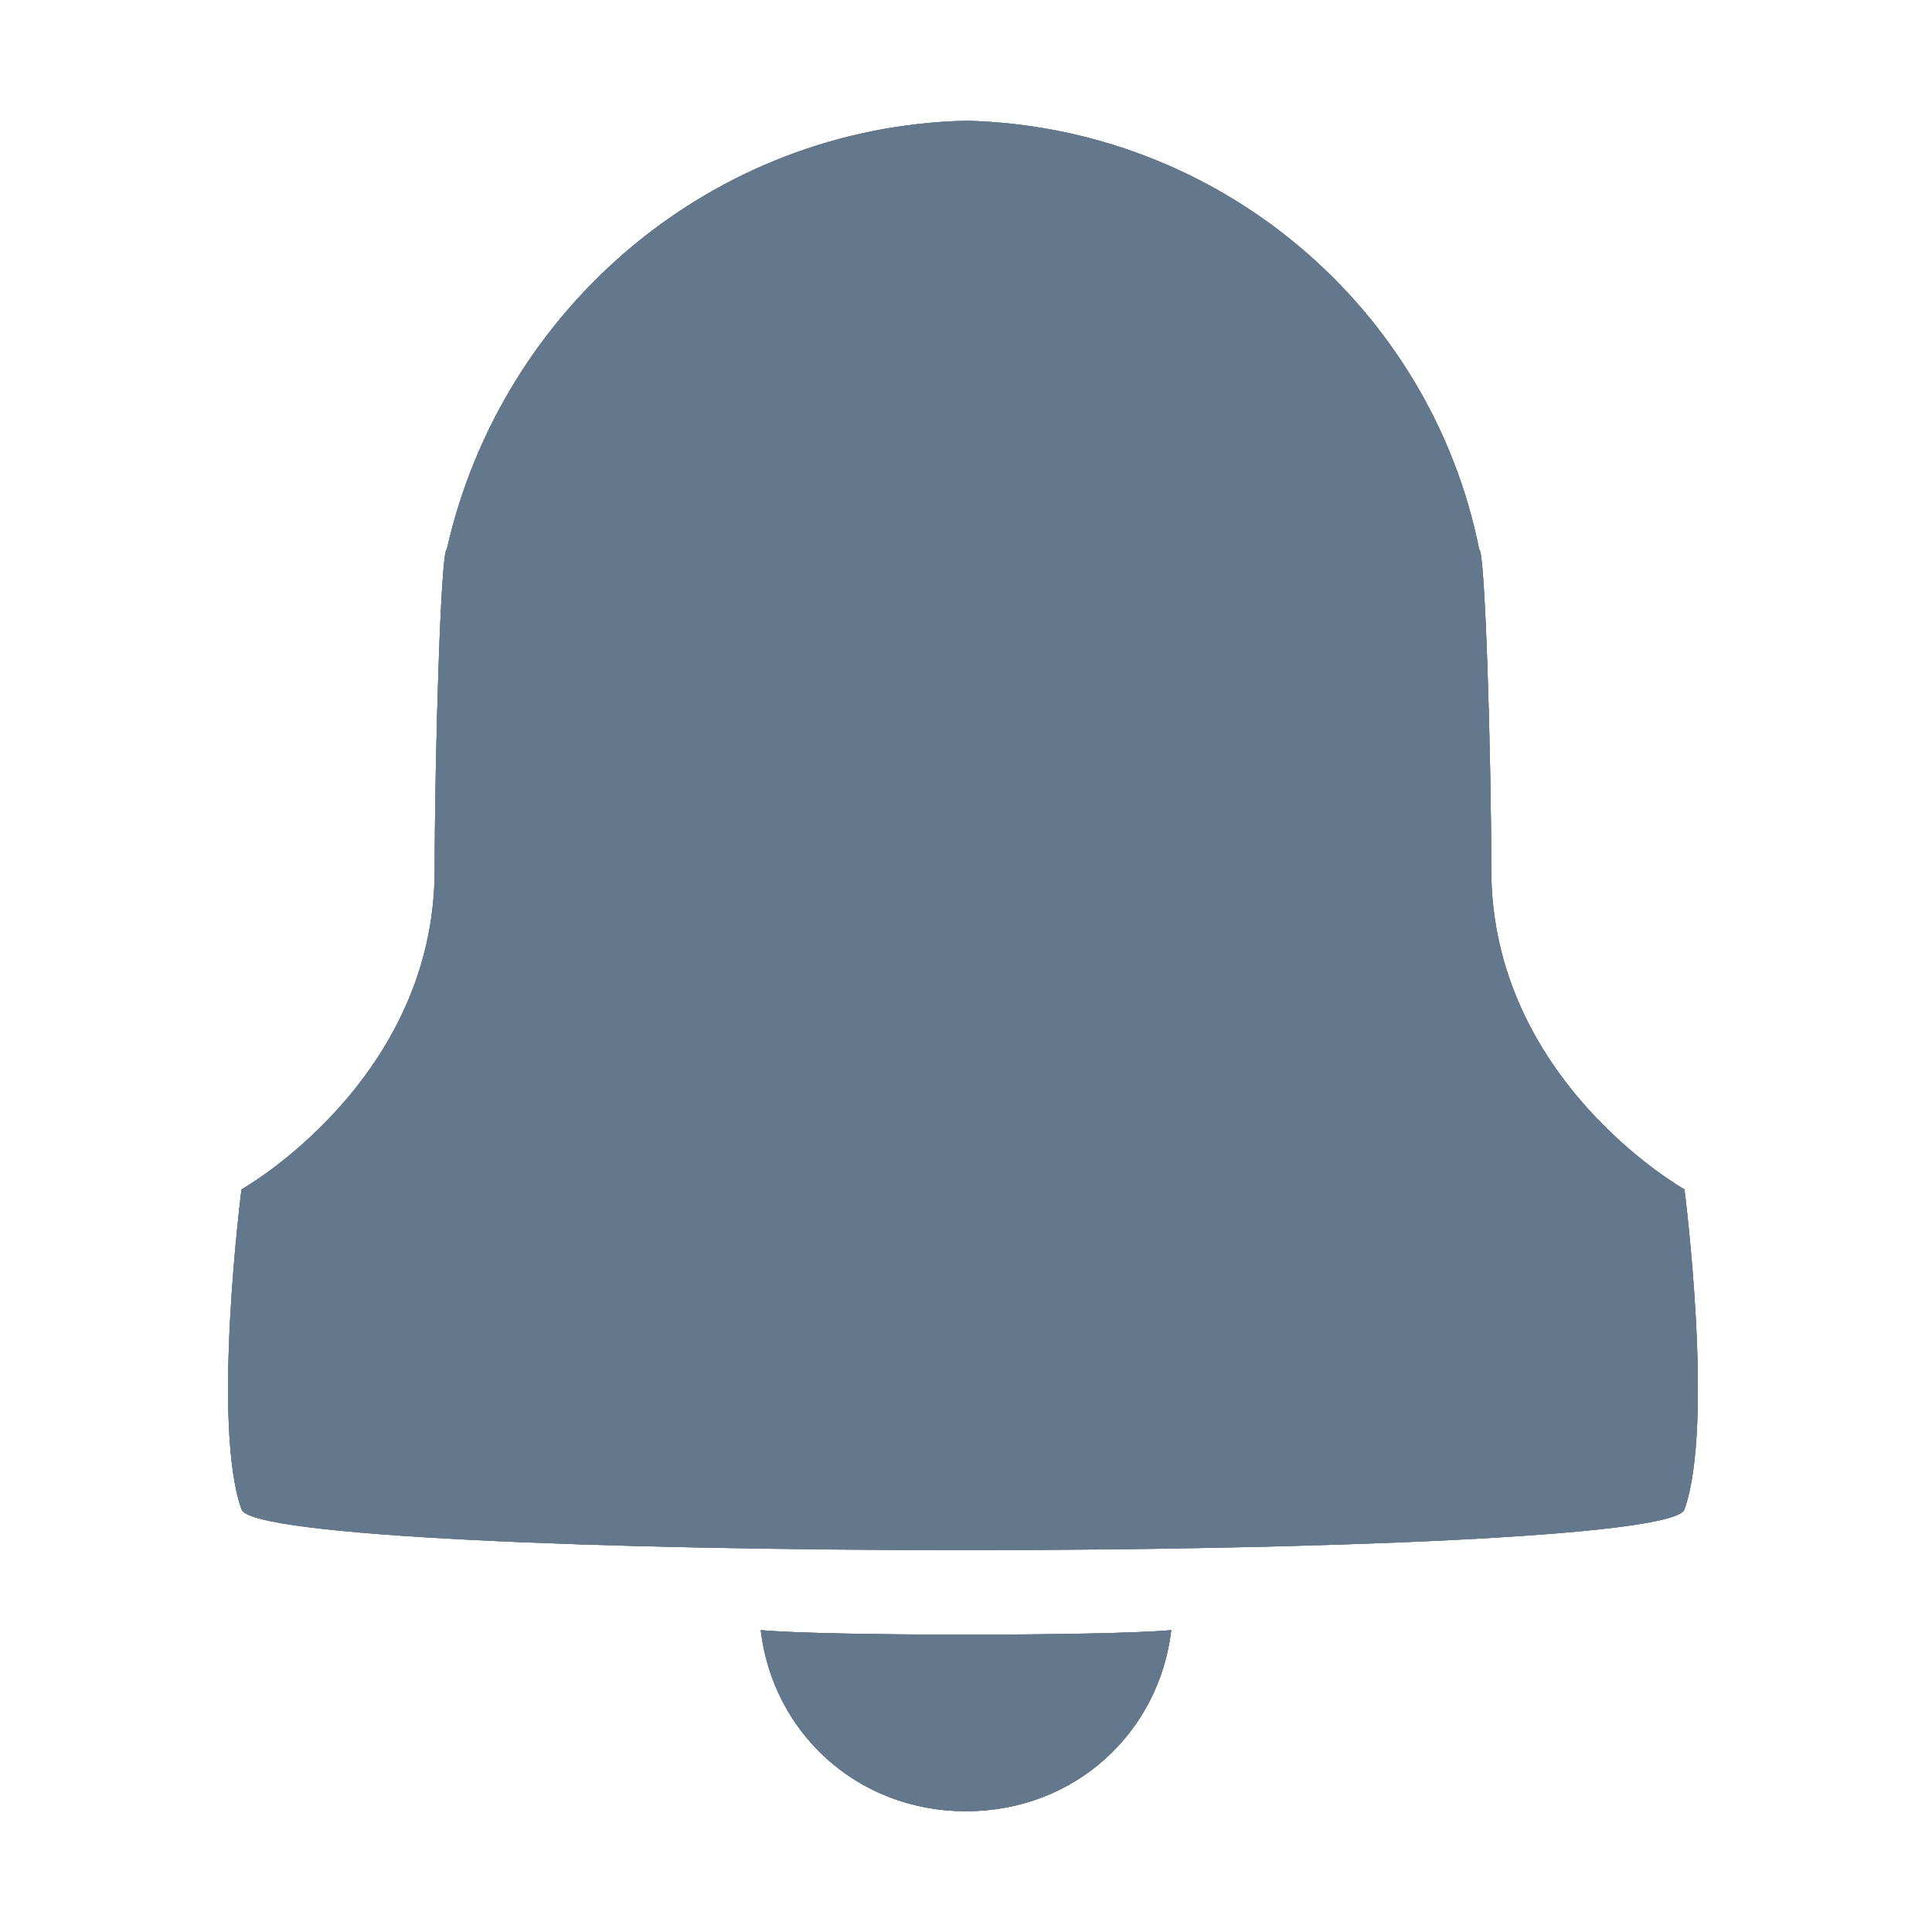
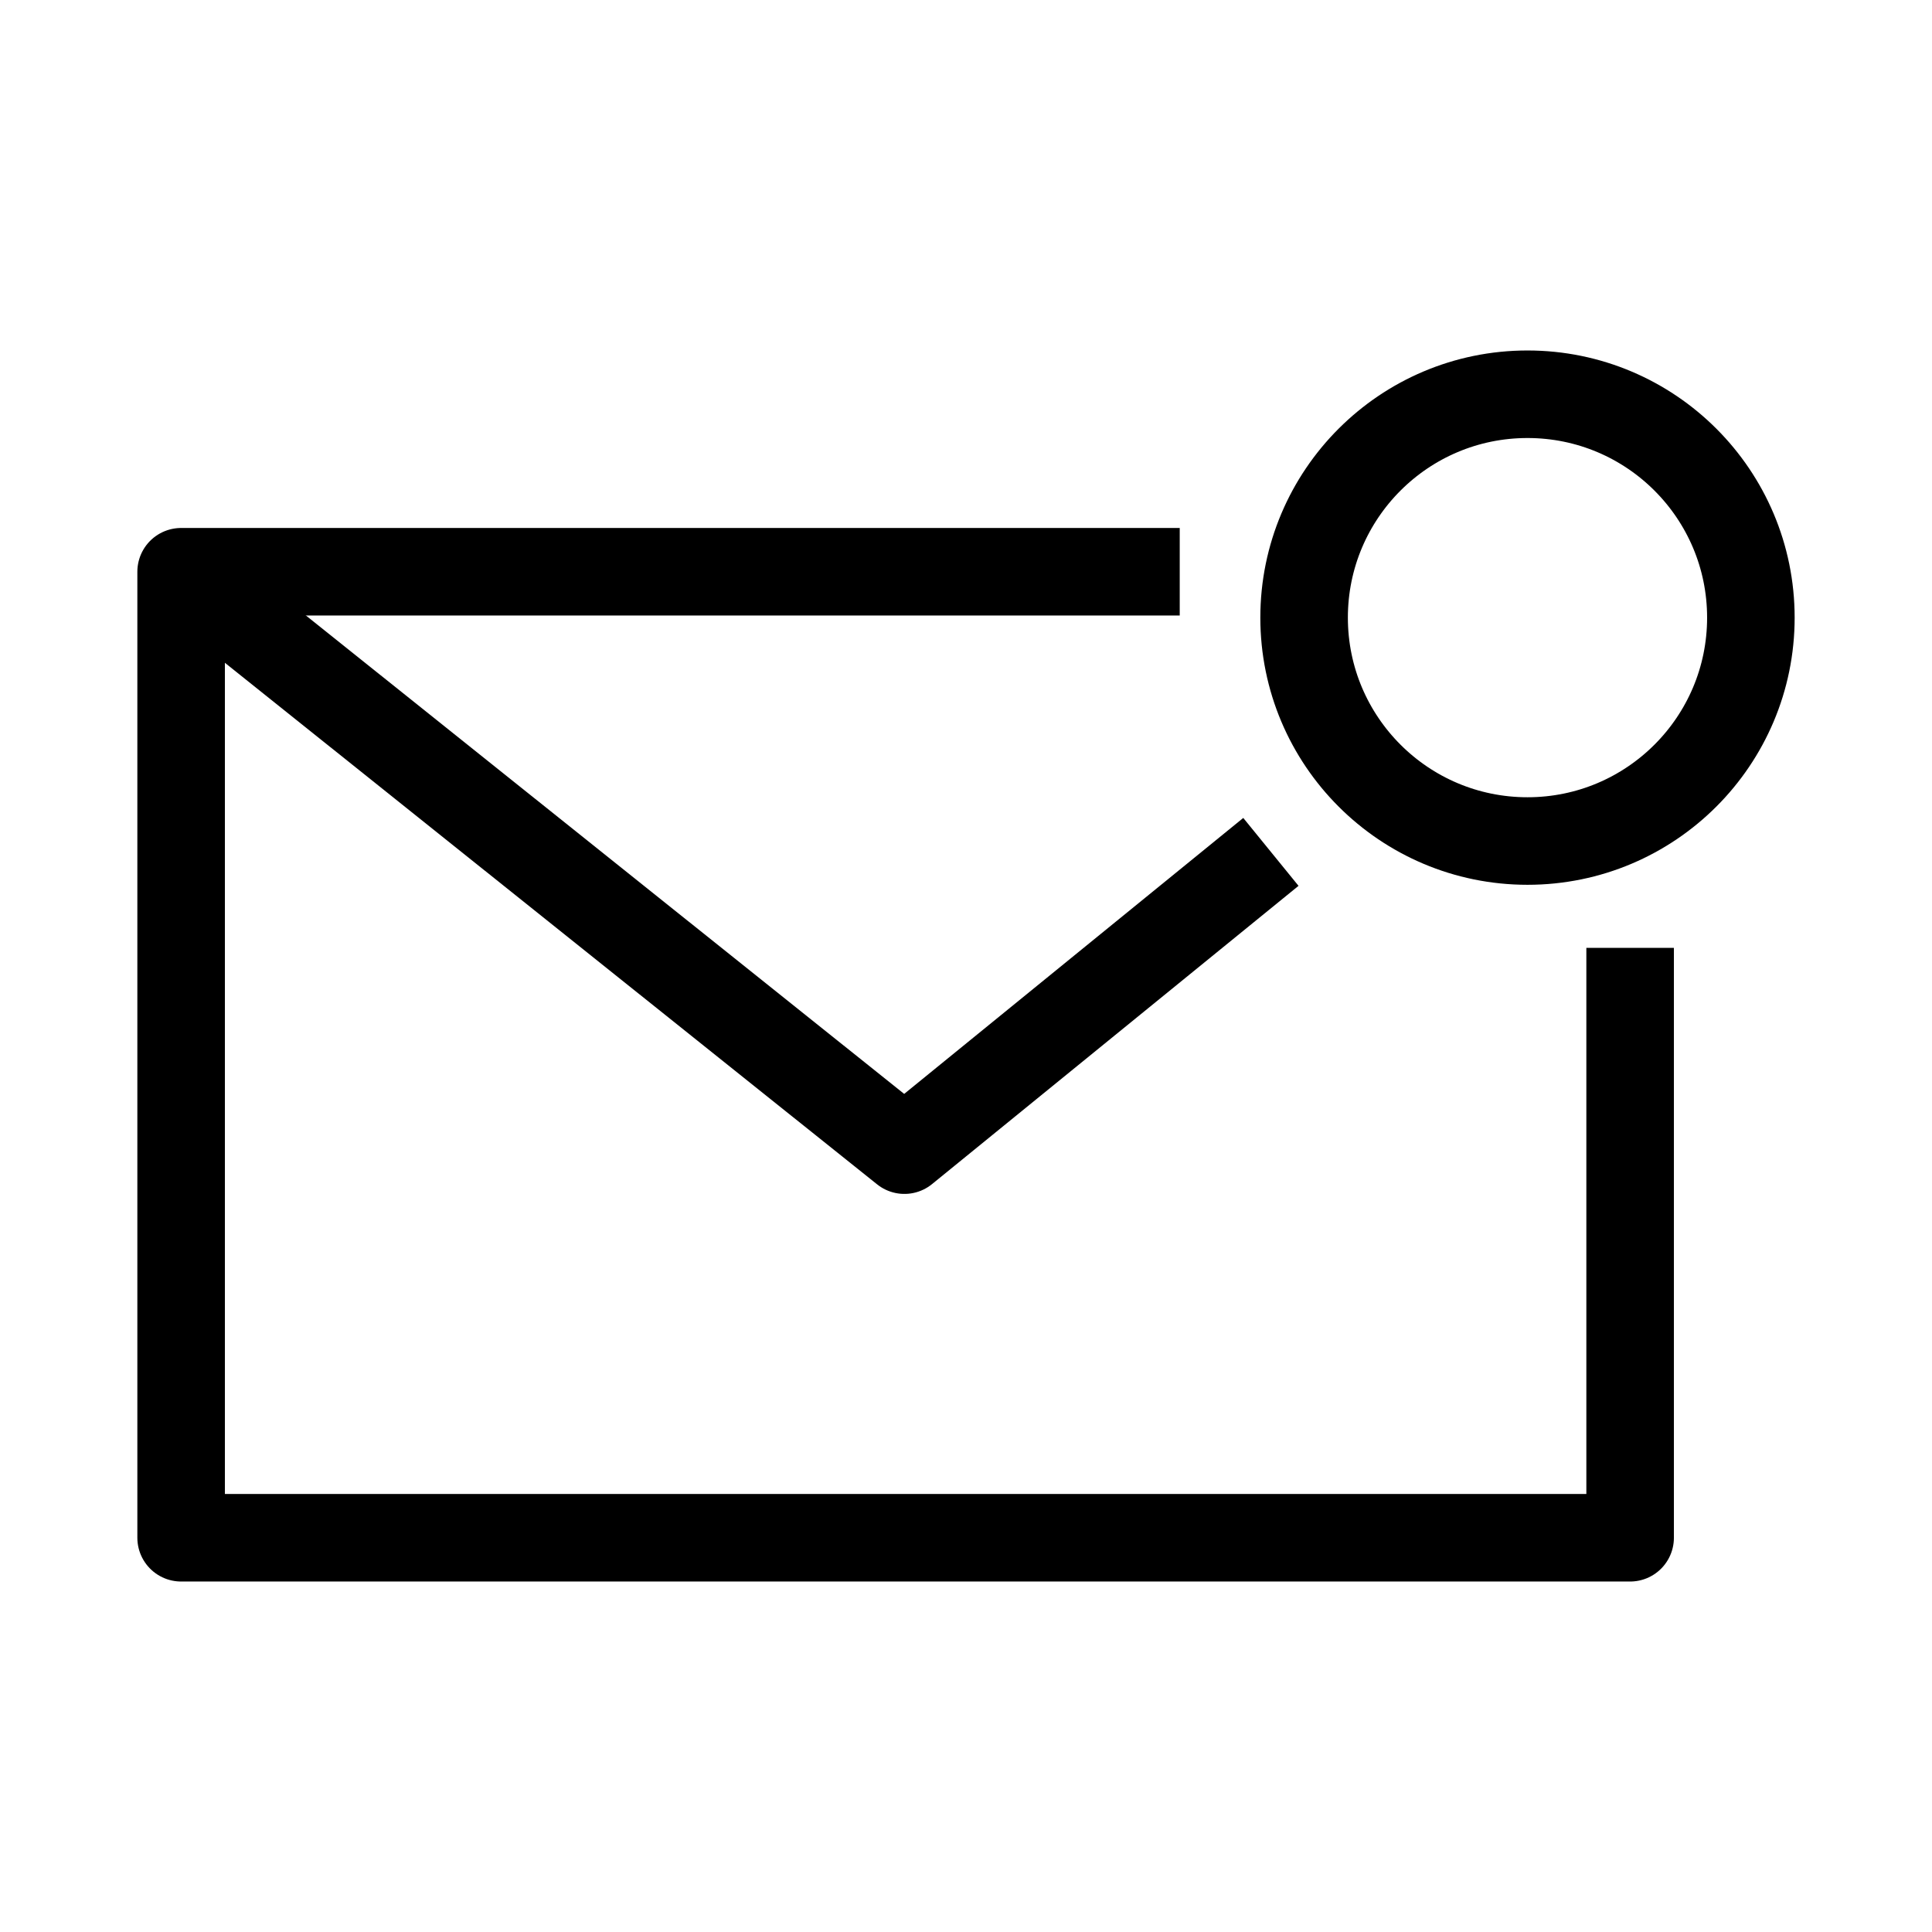
- <svg xmlns="http://www.w3.org/2000/svg" xmlns:xlink="http://www.w3.org/1999/xlink" version="1.1" id="Layer_1" x="0px" y="0px" width="16px" height="16px" viewBox="0 0 16 16" enable-background="new 0 0 16 16" xml:space="preserve">
-   <g>
-     <g>
-       <g>
-         <path id="SVGID_1_" fill="#64788D" d="M6.3,13.5C6.4,14.35,7.1,15,8,15c0.9,0,1.6-0.65,1.7-1.5C9.15,13.55,6.85,13.55,6.3,13.5      M8,1C5.9,1.05,4.15,2.55,3.7,4.55c-0.05,0-0.1,1.75-0.1,2.65C3.6,8.95,2,9.85,2,9.85S1.75,11.8,2,12.5     c0.15,0.45,11.8,0.45,11.95,0c0.25-0.7,0-2.65,0-2.65S12.35,8.95,12.35,7.2c0-0.9-0.05-2.65-0.1-2.65C11.85,2.55,10.1,1.05,8,1z" />
-       </g>
-       <g>
-         <defs>
-           <path id="SVGID_2_" d="M6.3,13.5C6.4,14.35,7.1,15,8,15c0.9,0,1.6-0.65,1.7-1.5C9.15,13.55,6.85,13.55,6.3,13.5 M8,1      C5.9,1.05,4.15,2.55,3.7,4.55c-0.05,0-0.1,1.75-0.1,2.65C3.6,8.95,2,9.85,2,9.85S1.75,11.8,2,12.5c0.15,0.45,11.8,0.45,11.95,0      c0.25-0.7,0-2.65,0-2.65S12.35,8.95,12.35,7.2c0-0.9-0.05-2.65-0.1-2.65C11.85,2.55,10.1,1.05,8,1z" />
-         </defs>
-         <use xlink:href="#SVGID_2_" overflow="visible" fill="#64788D" />
-         <clipPath id="SVGID_3_">
-           <use xlink:href="#SVGID_2_" overflow="visible" />
-         </clipPath>
-         <rect x="1.75" y="1" clip-path="url(#SVGID_3_)" fill="#64788D" width="12.5" height="14" />
-       </g>
-     </g>
-   </g>
+ <svg xmlns="http://www.w3.org/2000/svg" id="cat-pg" viewBox="0 0 32 32">
+   <defs>
+     <style>.cls-1{fill:none;stroke:#000;stroke-linejoin:round;stroke-width:1.45px;}</style>
+   </defs>
+   <polyline class="cls-1" points="27 15.7 27 19.89 27 25.47 17.81 25.47 12.46 25.47 12.43 25.47 3 25.47 3 9.47 14.51 9.47 19.54 9.47" />
+   <circle class="cls-1" cx="25.3" cy="10.23" r="3.7" />
+   <polyline class="cls-1" points="3 9.47 14.98 19.05 21.05 14.11" />
</svg>
